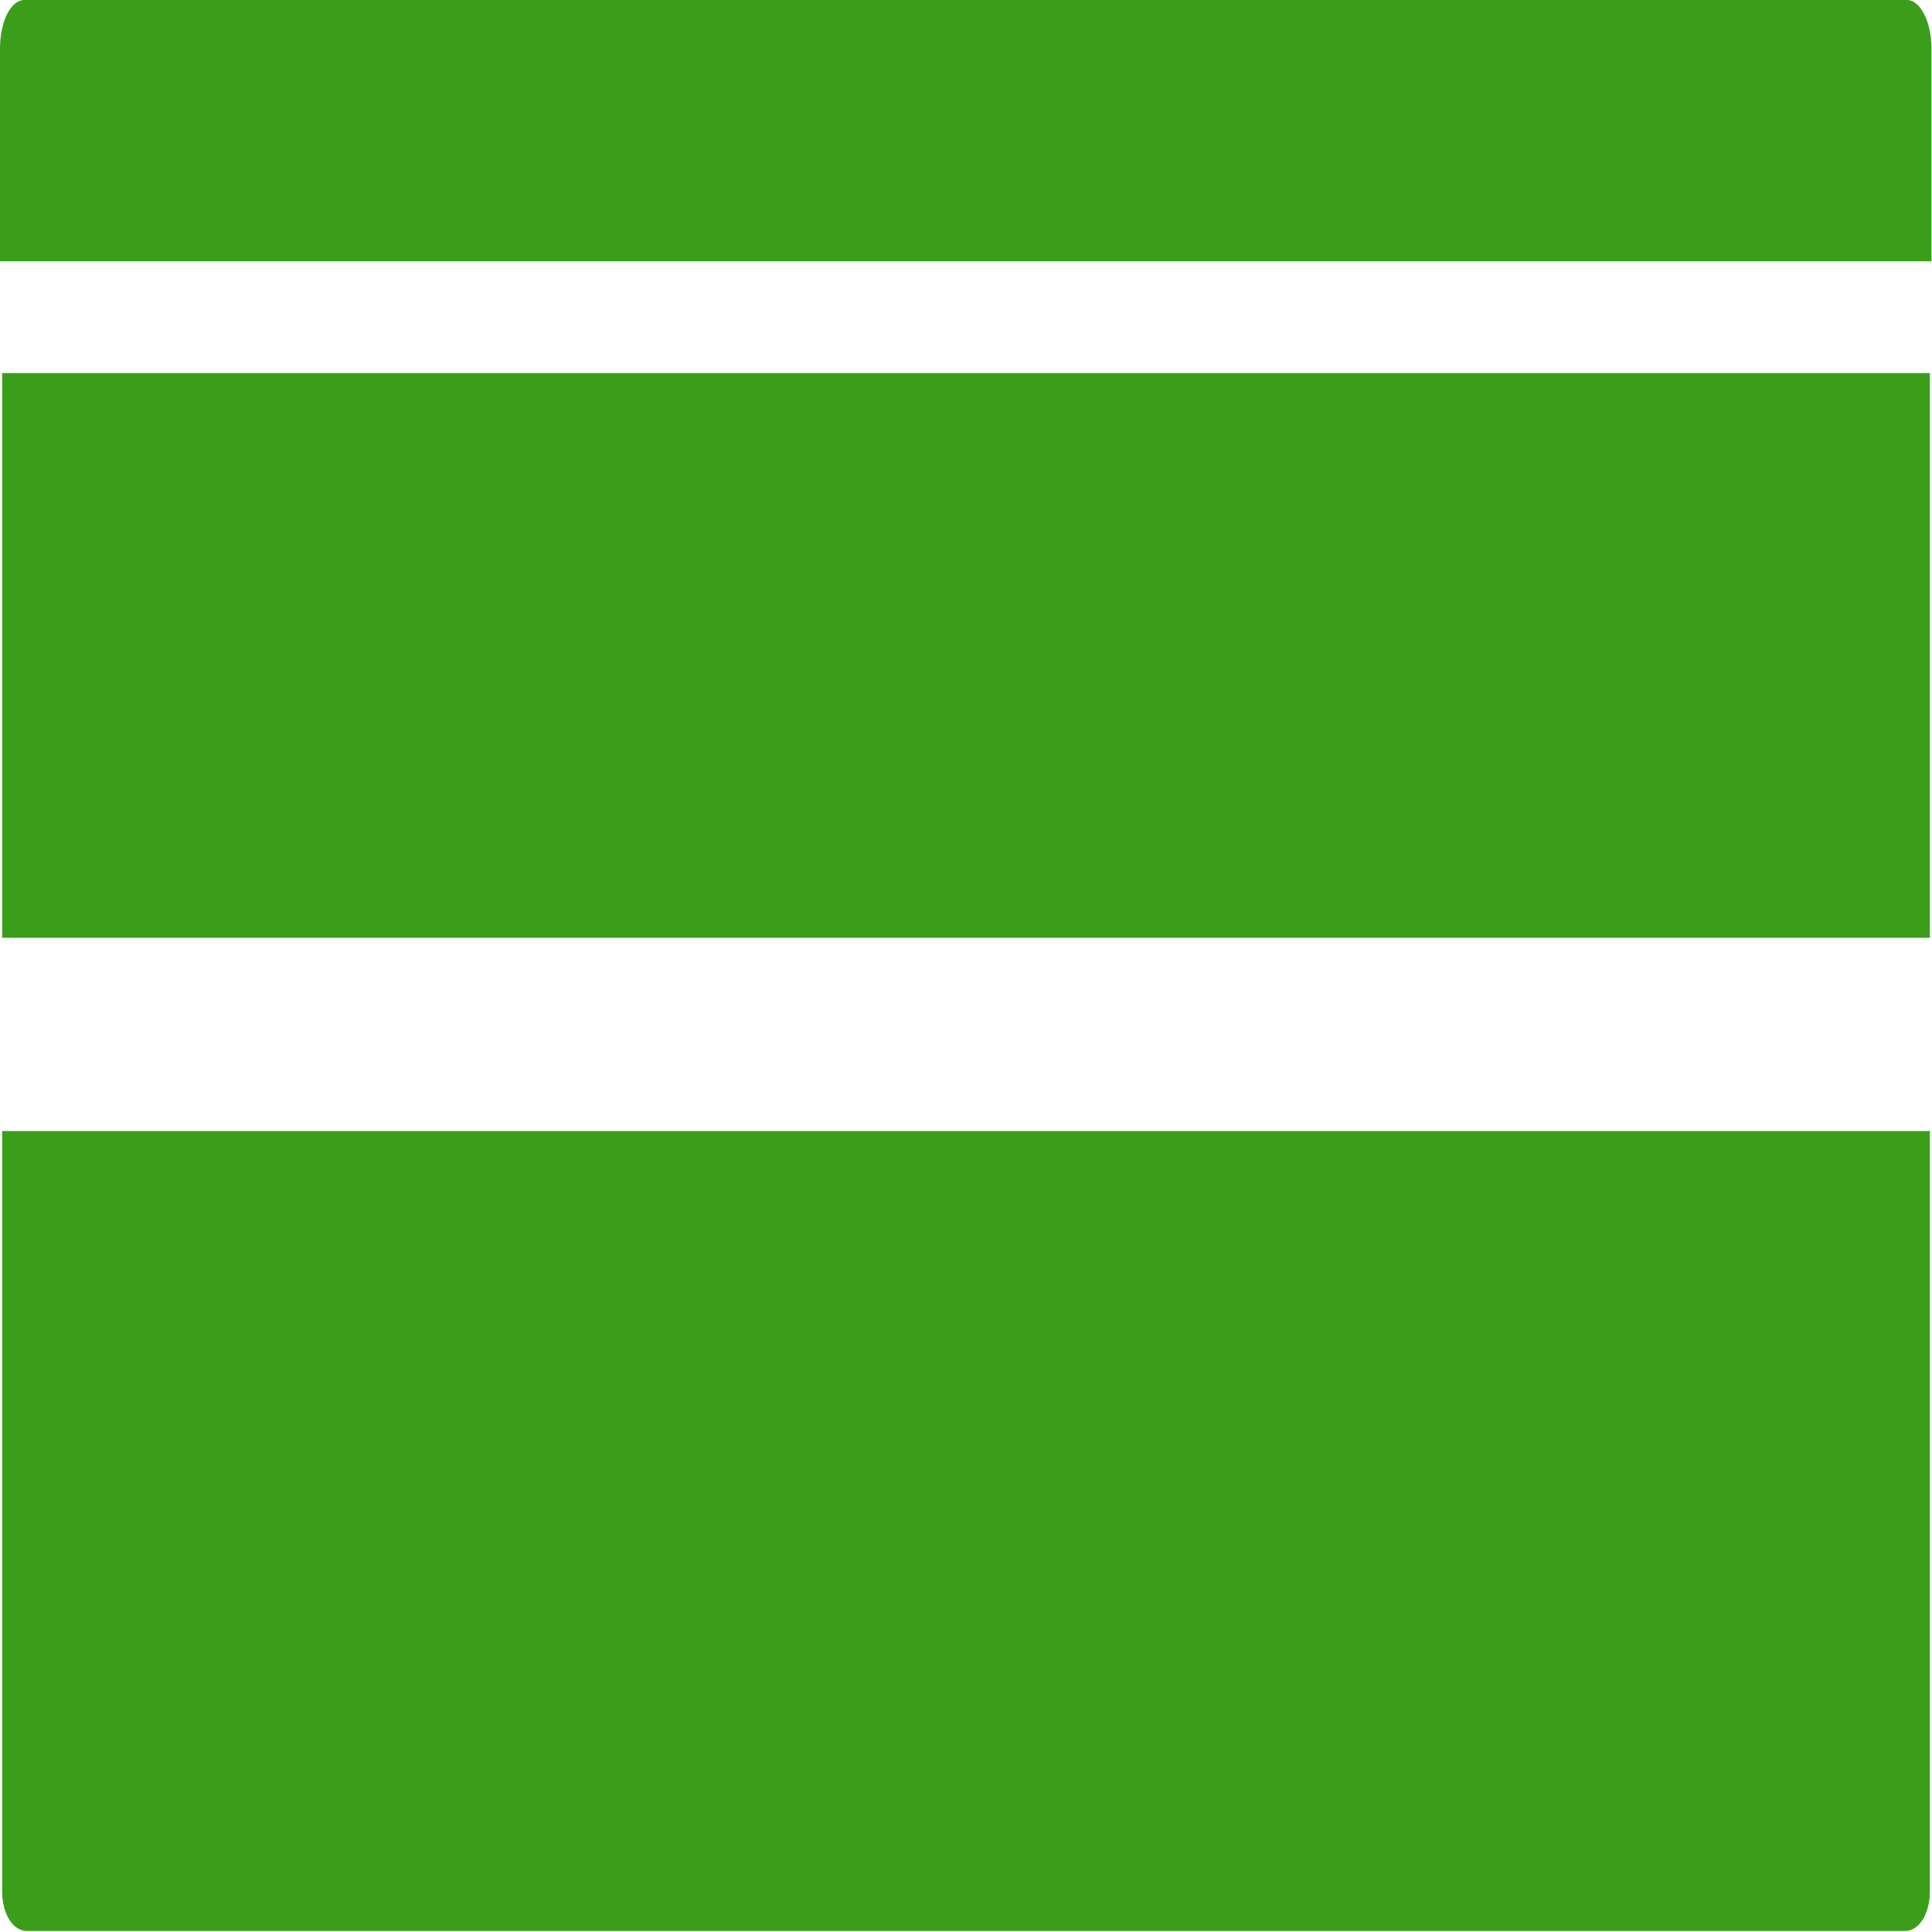
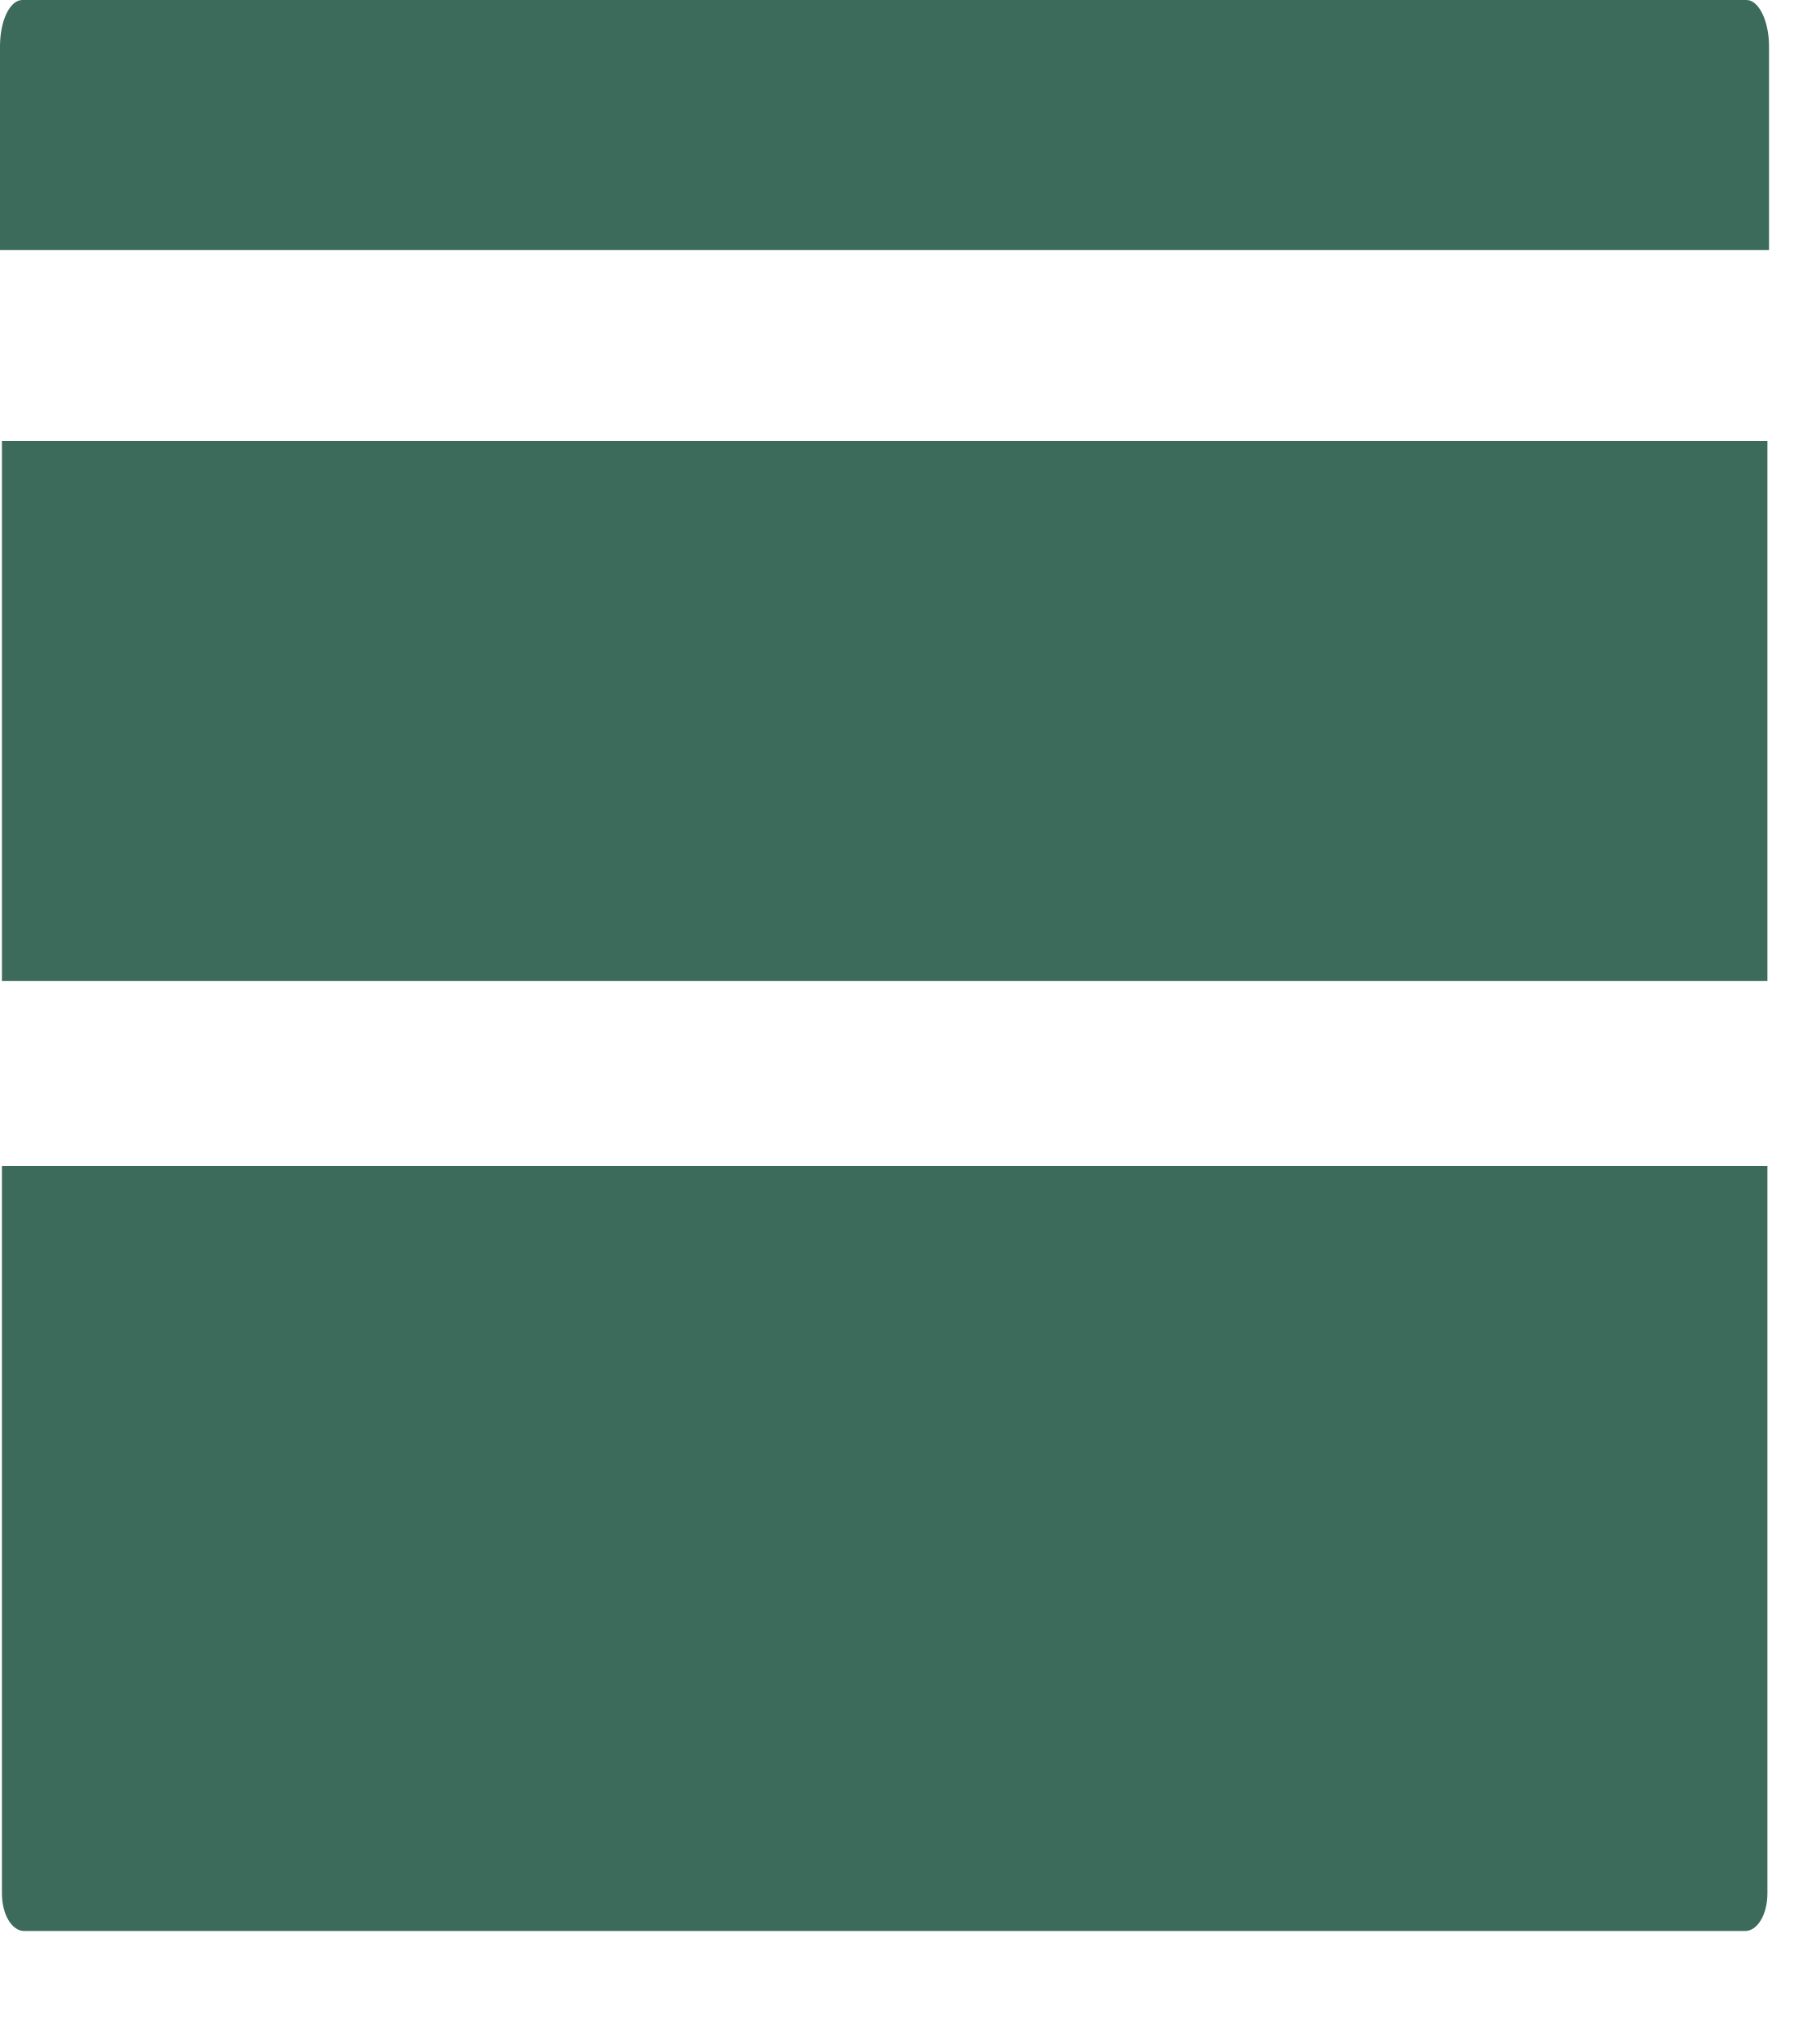
- <svg xmlns="http://www.w3.org/2000/svg" width="363" height="363" viewBox="0 0 363 363" fill="none">
-   <path d="M0 49.1V9.1C0 4.1 2 0 4.6 0H358.3C360.8 0 362.9 4.1 362.9 9.1V49.1H0Z" fill="#3A9E1B" />
-   <path d="M362.6 70.1H0.4V176.2H362.6V70.1Z" fill="#3A9E1B" />
-   <path d="M0.4 355.4V212.5H362.6V355.4C362.6 359.5 360.6 362.8 358 362.8H5C2.4 362.8 0.4 359.5 0.4 355.4Z" fill="#3A9E1B" />
+ <svg xmlns="http://www.w3.org/2000/svg" width="17" height="19" viewBox="0 0 17 19" fill="none">
+   <path d="M0 2.335V0.433C0 0.195 0.091 0 0.209 0H16.315C16.429 0 16.525 0.195 16.525 0.433V2.335H0Z" fill="#3C6B5B" />
+   <path d="M16.51 4.119H0.018V9.164H16.51V4.119Z" fill="#3C6B5B" />
+   <path d="M0.018 17.686V10.891H16.51V17.686C16.51 17.881 16.419 18.038 16.301 18.038H0.227C0.109 18.038 0.018 17.881 0.018 17.686Z" fill="#3C6B5B" />
</svg>
